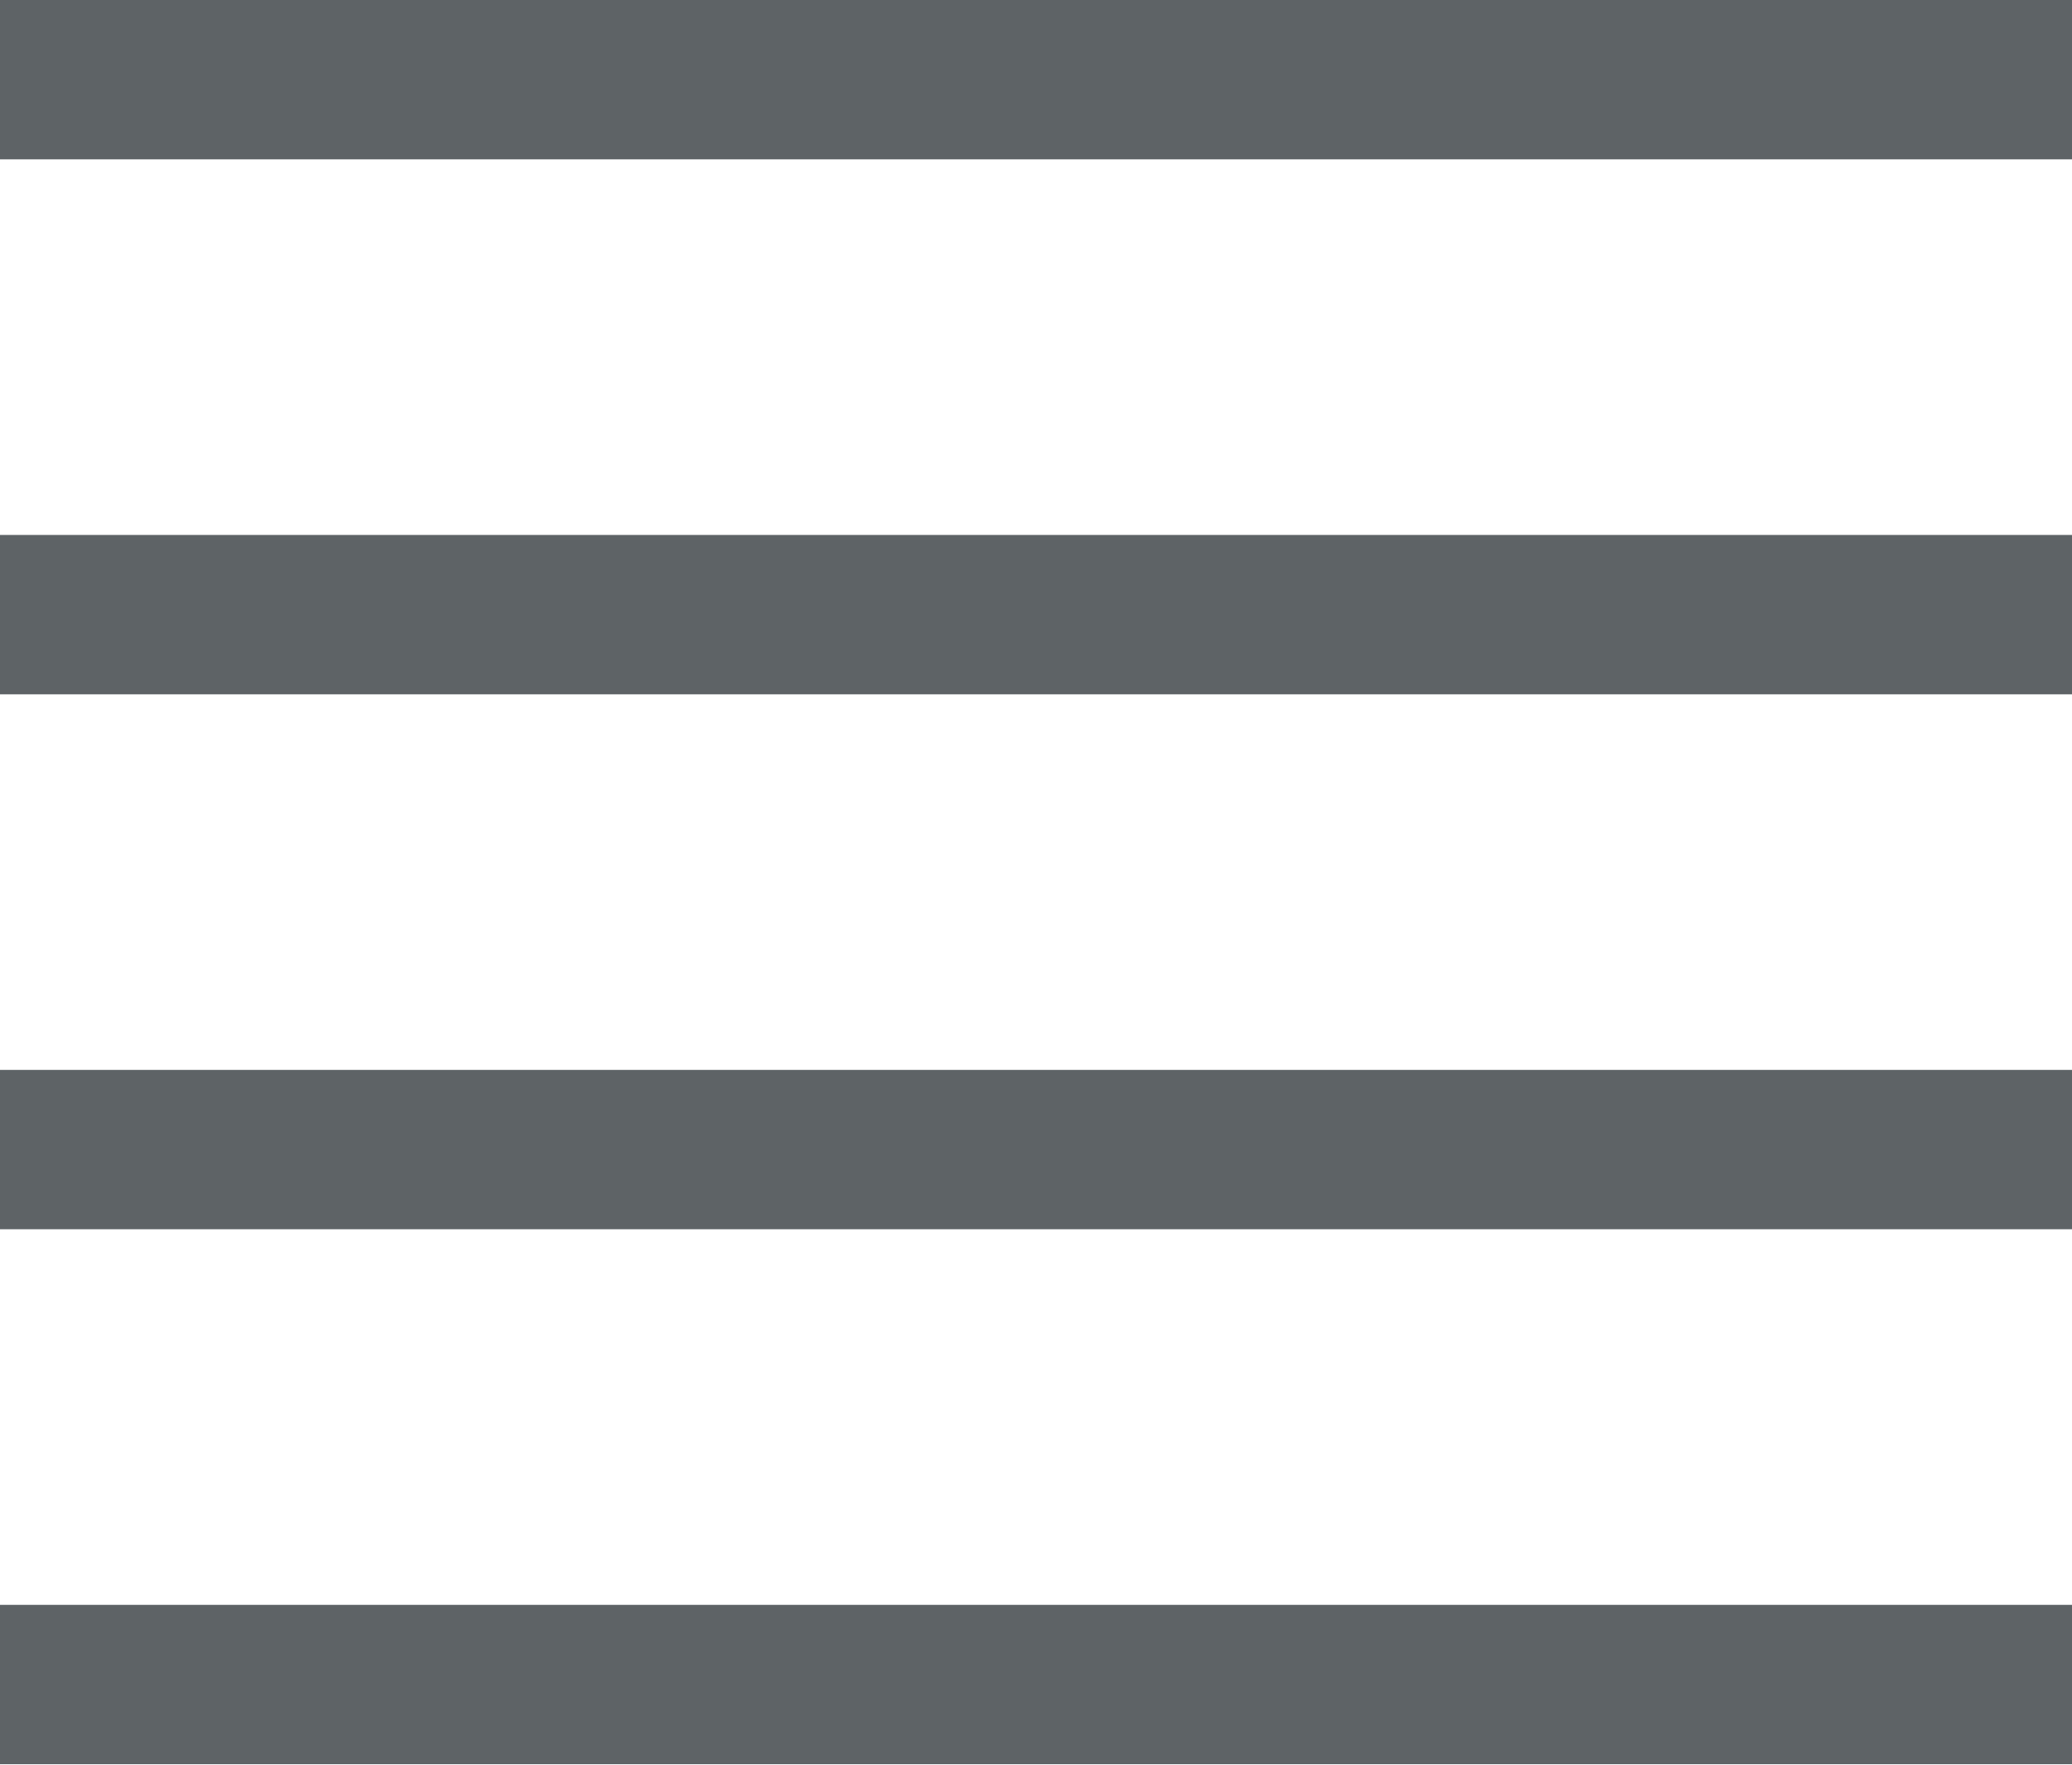
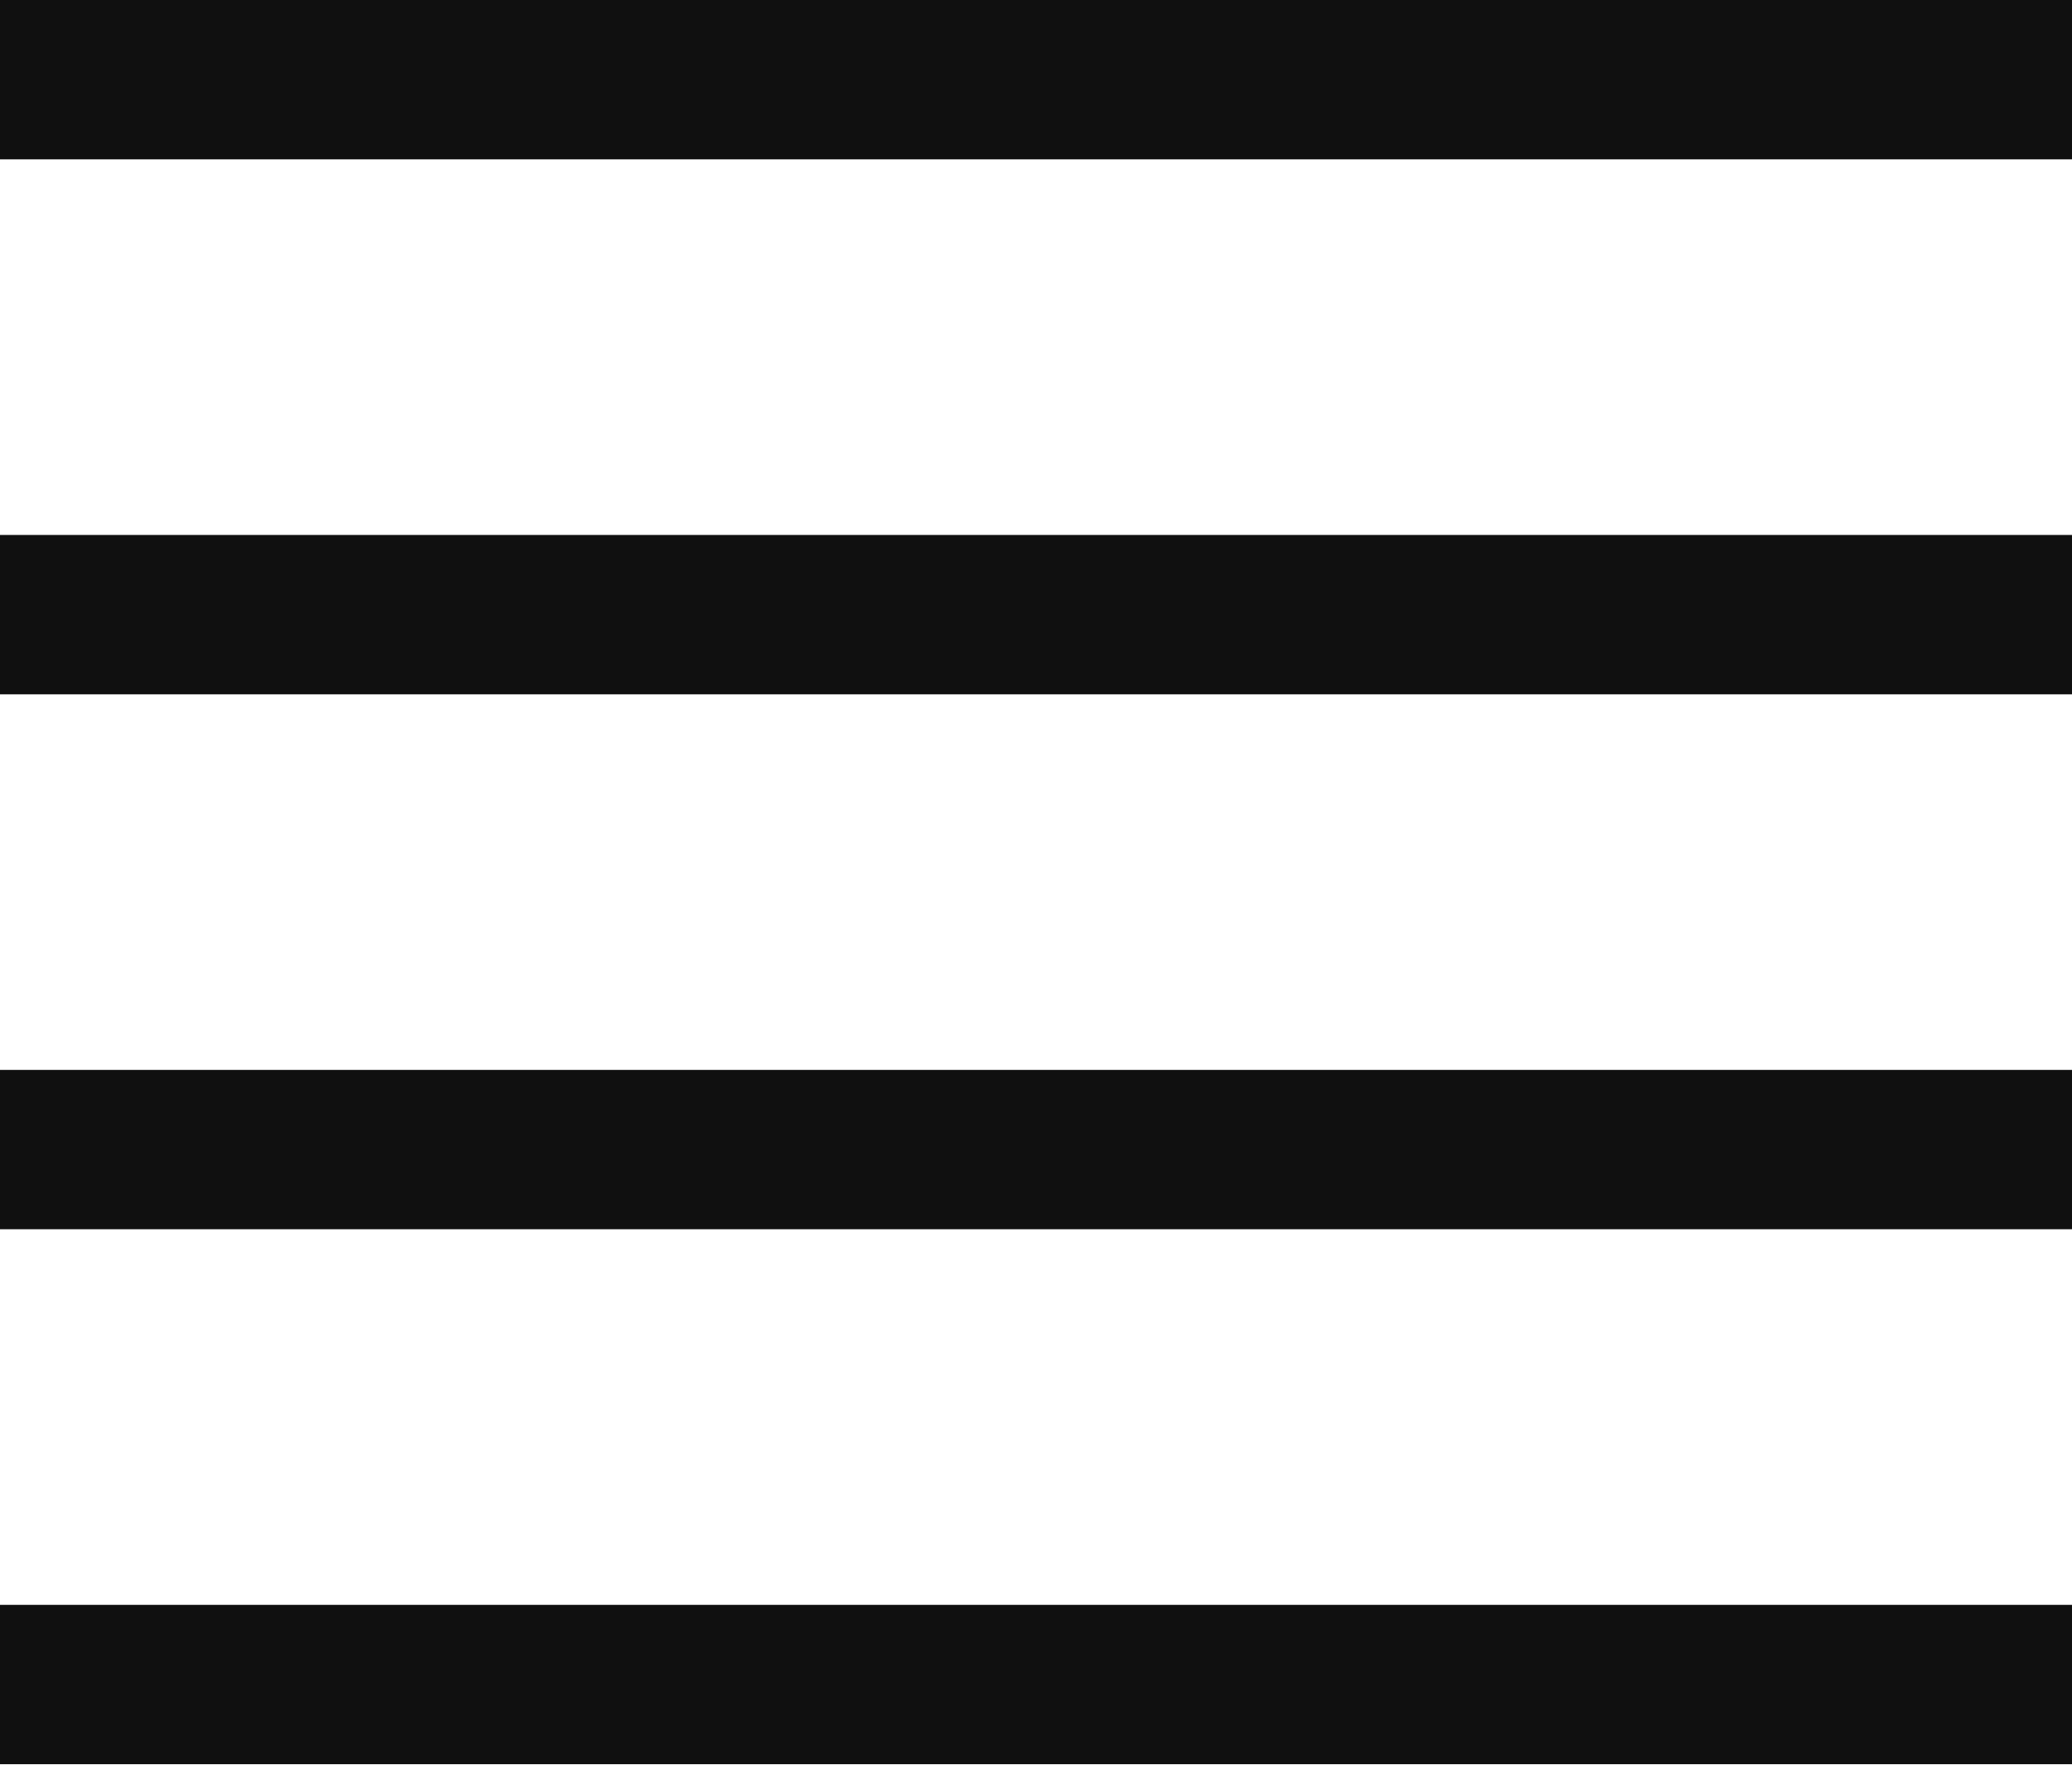
<svg xmlns="http://www.w3.org/2000/svg" width="26" height="22.142" viewBox="0 0 26 22.142">
  <defs>
    <style>
      .cls-1 {
        fill: none;
-         stroke: #5e6366;
+         stroke: #101010;
        stroke-width: 2px;
      }
    </style>
  </defs>
-   <g id="구성_요소_15_1" data-name="구성 요소 15 – 1" transform="translate(0 1)">
+   <g id="구성_요소_51_1" data-name="구성 요소 51 – 1" transform="translate(0 1)">
    <line id="선_1" data-name="선 1" class="cls-1" x2="26" />
    <line id="선_2" data-name="선 2" class="cls-1" x2="26" transform="translate(0 6.714)" />
    <line id="선_3" data-name="선 3" class="cls-1" x2="26" transform="translate(0 13.428)" />
    <line id="선_4" data-name="선 4" class="cls-1" x2="26" transform="translate(0 20.142)" />
  </g>
</svg>
